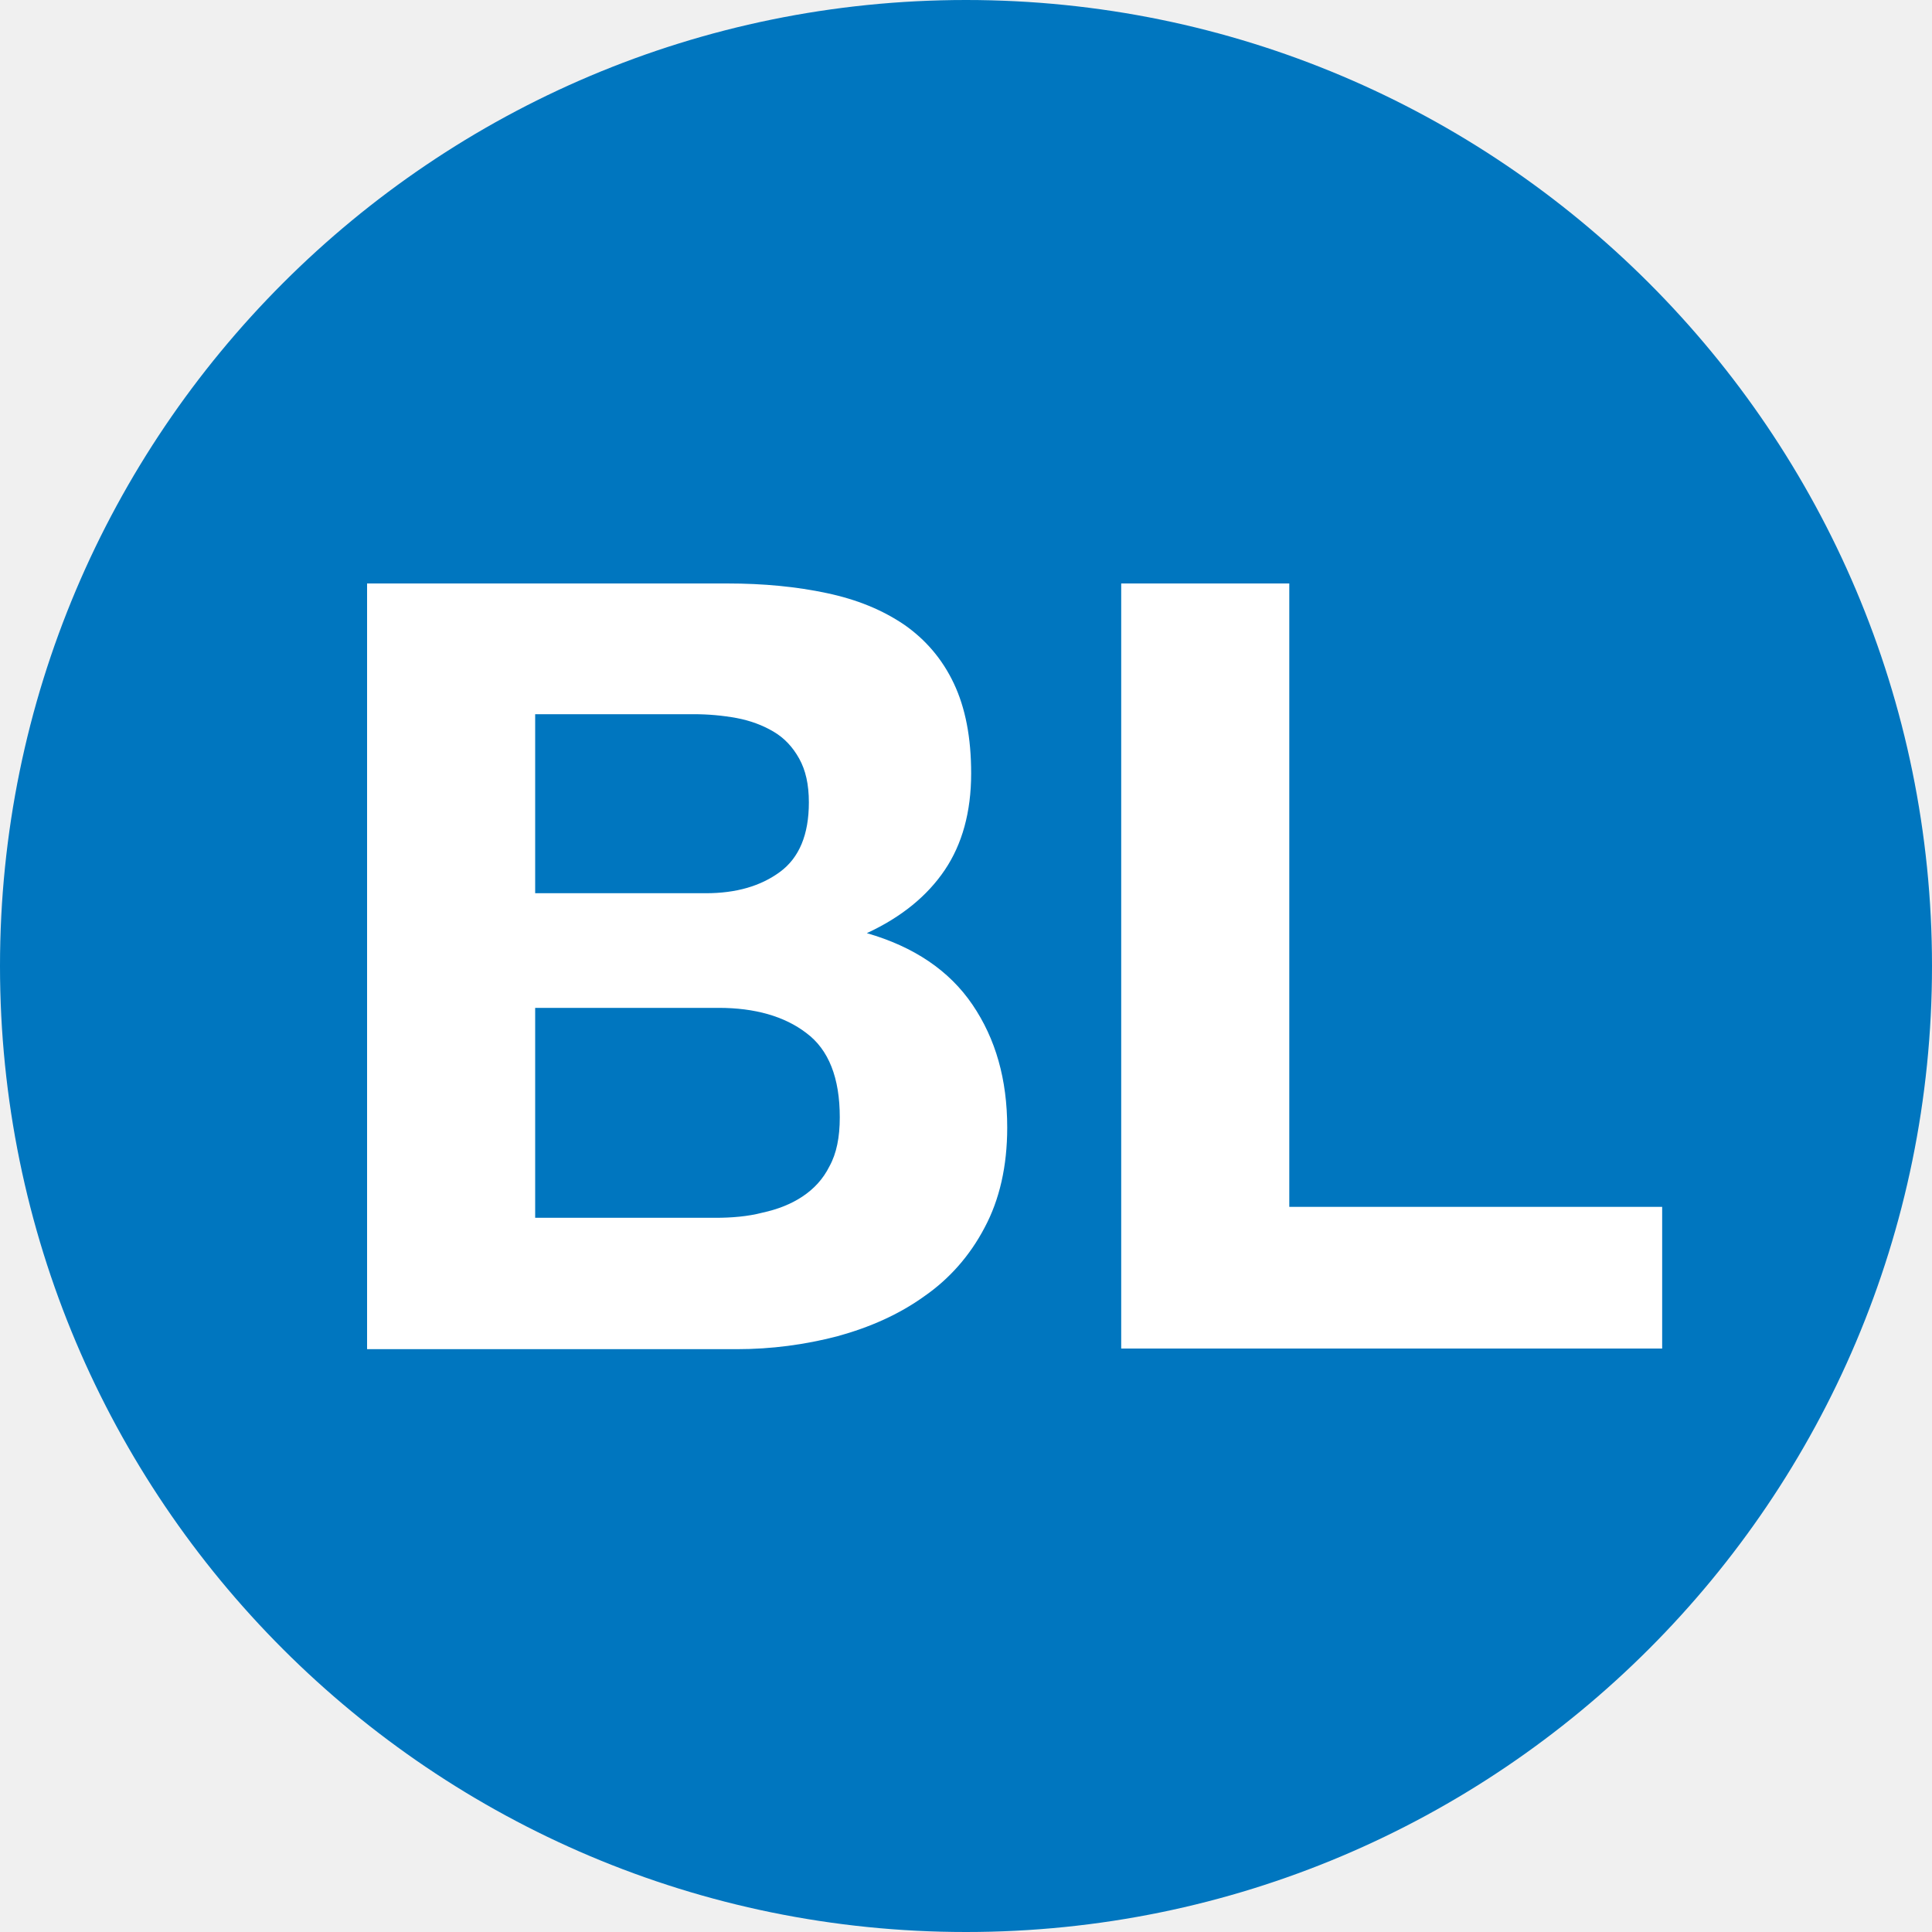
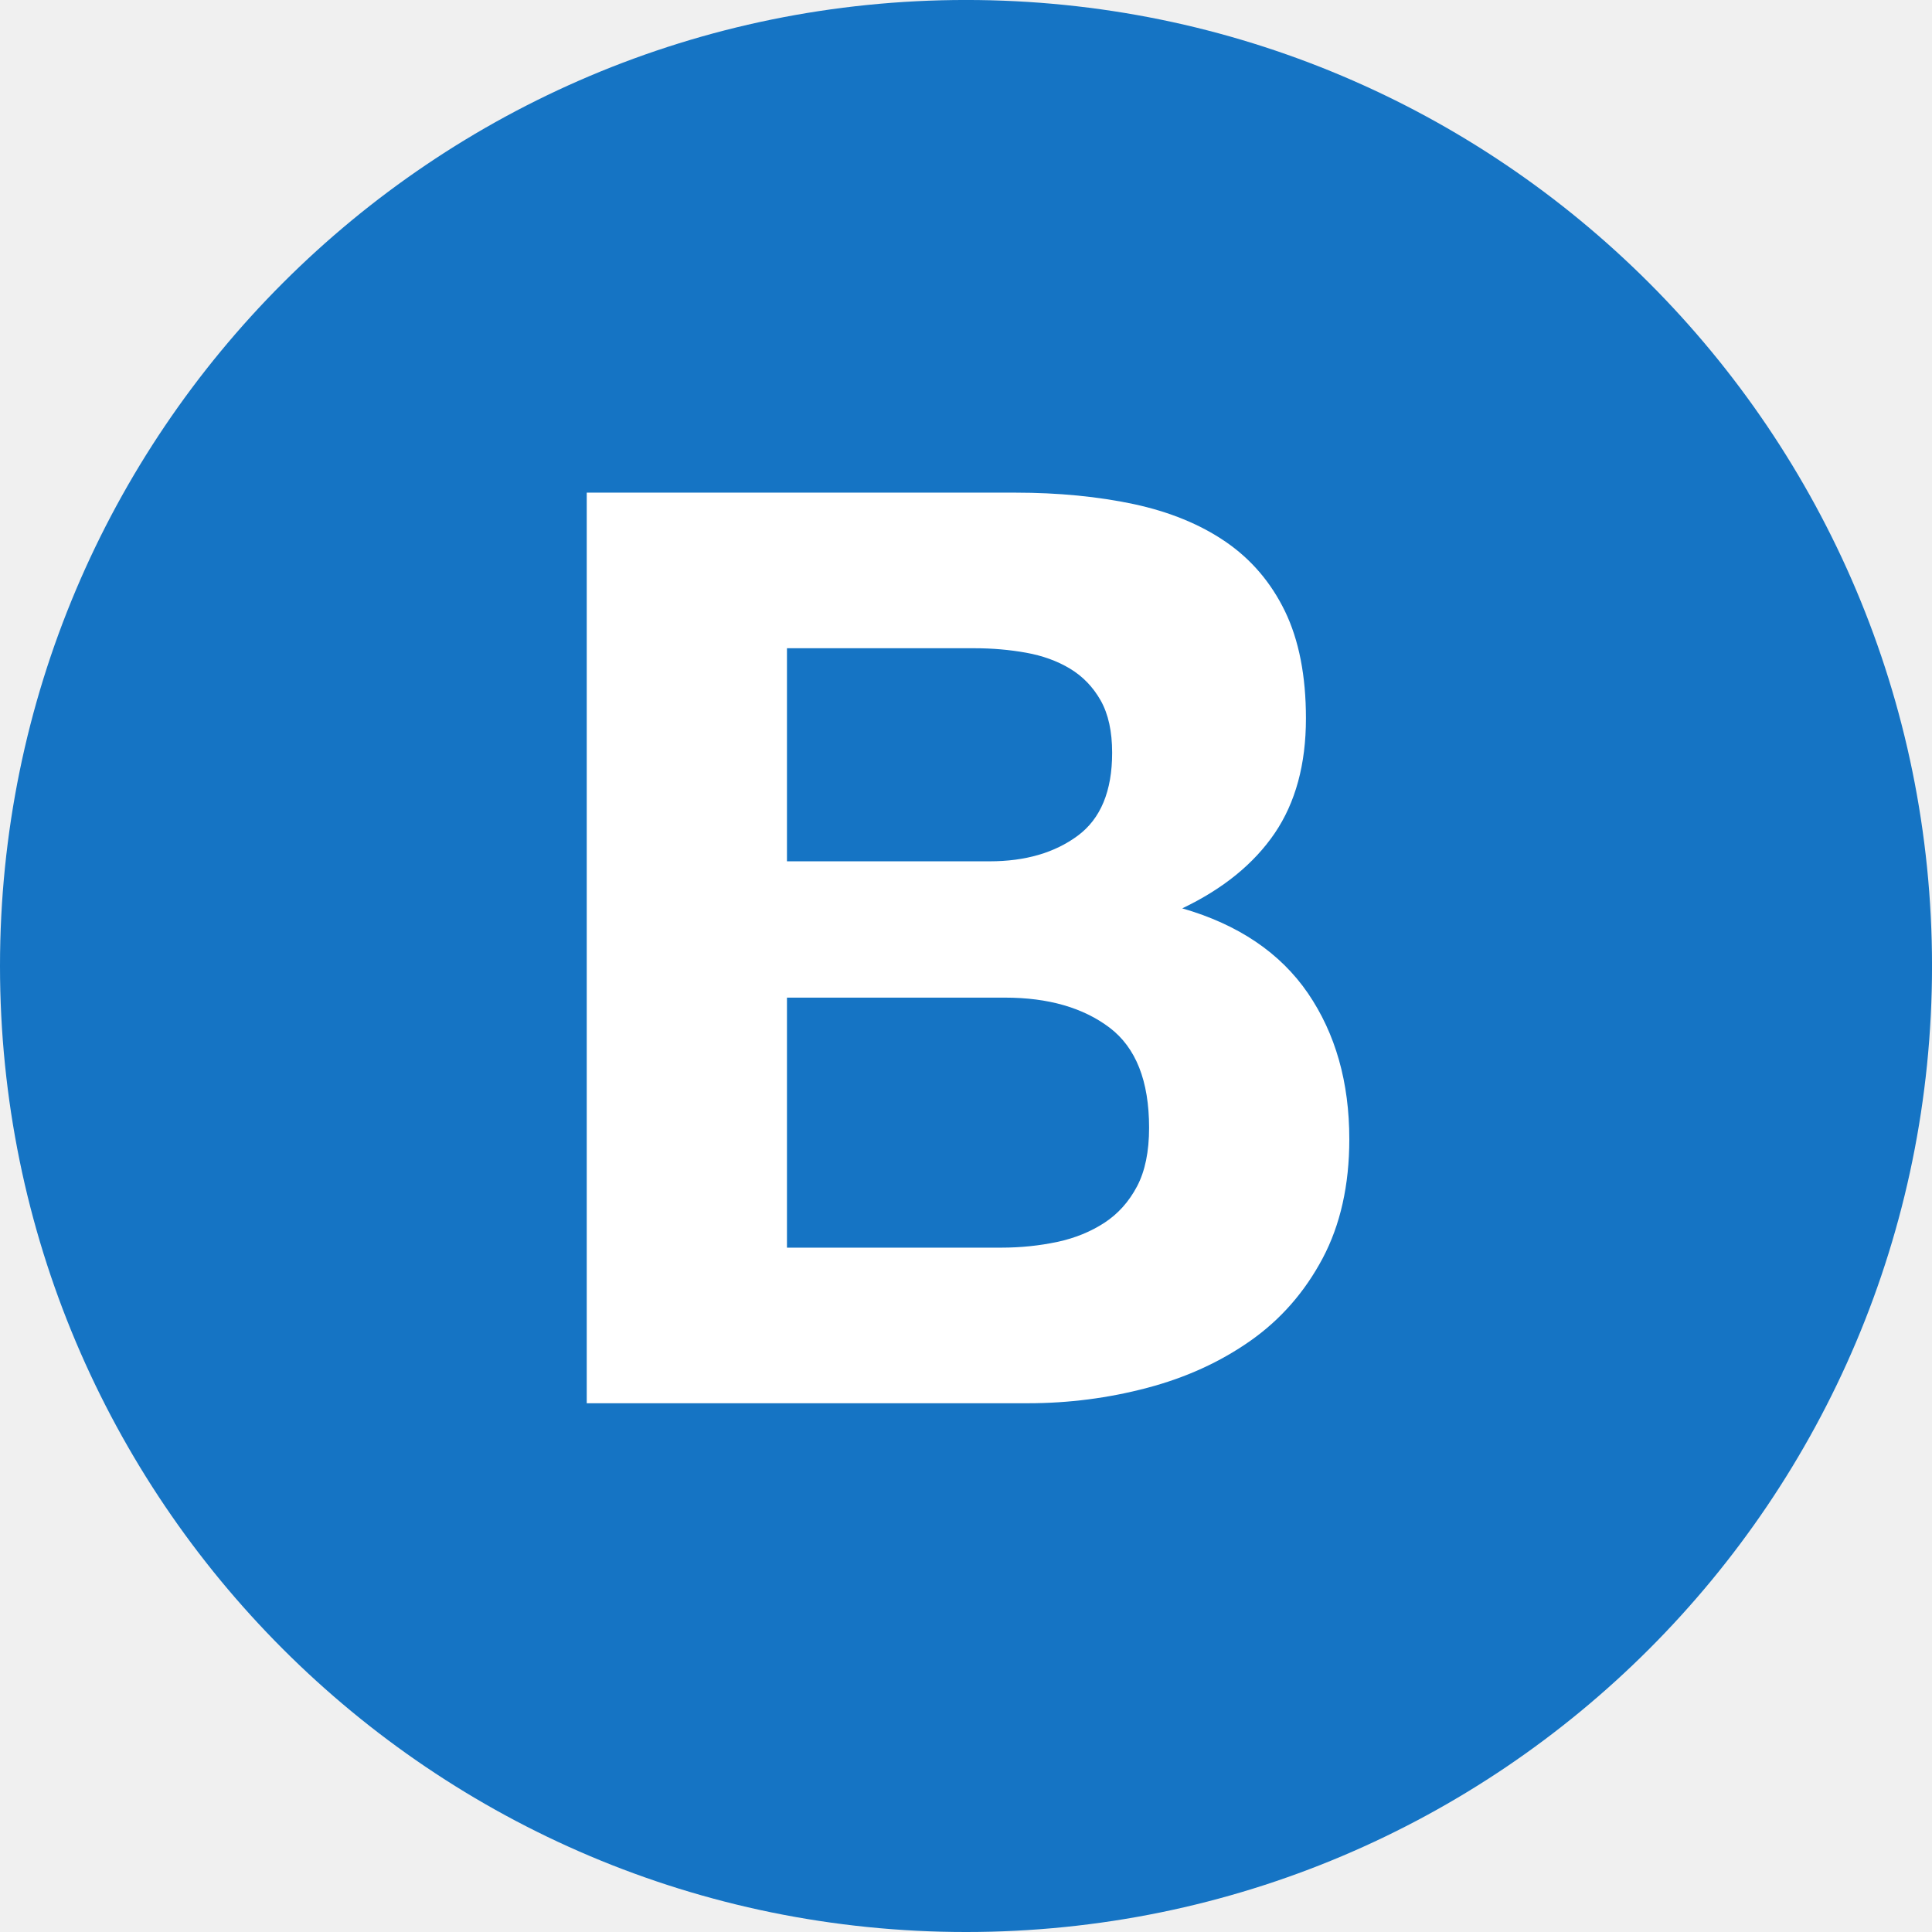
- <svg xmlns="http://www.w3.org/2000/svg" version="1.1" id="Isolation_Mode" x="0px" y="0px" viewBox="0 0 300 300" style="enable-background:new 0 0 300 300;" xml:space="preserve">
-   <style type="text/css">
- 	.st0{fill-rule:evenodd;clip-rule:evenodd;fill:#0076BF;}
- 	.st1{fill:#FFFFFF;}
- </style>
-   <path class="st0" d="M0,150C0,67.2,67.2,0,150,0s150,67.2,150,150c0,82.8-67.2,150-150,150S0,232.9,0,150" />
-   <path class="st1" d="M112.9,90.6c5.7,0,10.8,0.5,15.5,1.5c4.7,1,8.6,2.6,12,4.9c3.3,2.3,5.9,5.3,7.7,9.1c1.8,3.8,2.7,8.4,2.7,14  c0,6-1.4,11-4.1,15c-2.7,4-6.7,7.3-12.1,9.8c7.3,2.1,12.8,5.8,16.4,11.1c3.6,5.3,5.4,11.6,5.4,19.1c0,6-1.2,11.2-3.5,15.5  c-2.3,4.4-5.5,8-9.4,10.7c-3.9,2.8-8.4,4.8-13.5,6.2c-5,1.3-10.2,2-15.6,2H57V90.6H112.9z M109.6,138.7c4.7,0,8.5-1.1,11.5-3.3  c3-2.2,4.5-5.8,4.5-10.8c0-2.8-0.5-5-1.5-6.8c-1-1.8-2.3-3.2-4-4.2c-1.7-1-3.6-1.7-5.7-2.1c-2.2-0.4-4.4-0.6-6.7-0.6H83.1v27.8  H109.6z M111.1,189.1c2.5,0,5-0.2,7.3-0.8c2.3-0.5,4.4-1.3,6.2-2.5c1.8-1.2,3.2-2.7,4.2-4.7c1.1-2,1.6-4.5,1.6-7.6  c0-6.1-1.7-10.5-5.2-13.1c-3.4-2.6-8-3.9-13.6-3.9H83.1v32.6H111.1z" />
-   <polygon class="st1" points="200.2,90.6 200.2,187.4 258.1,187.4 258.1,209.4 174.1,209.4 174.1,90.6 " />
+ <svg xmlns="http://www.w3.org/2000/svg" width="594.007" height="594.007" viewBox="0 0 5.94 5.94" version="1.1" id="svg1">
+   <defs id="defs1">
+     <clipPath clipPathUnits="userSpaceOnUse" id="clipPath1574">
+       <path d="M 25,98.744 H 1055 V 1217.558 H 25 Z" transform="translate(-400.1925,-1149.468)" id="path1574" />
+     </clipPath>
+     <clipPath clipPathUnits="userSpaceOnUse" id="clipPath1576">
+       <path d="M 25,98.744 H 1055 V 1217.558 H 25 Z" transform="translate(-408.918,-1147.014)" id="path1576" />
+     </clipPath>
+   </defs>
+   <g id="layer1" transform="translate(-785.2833,2755.9)">
+     <path id="path1573" d="m 0,0 c 0,4.65 3.769,8.419 8.419,8.419 4.65,0 8.419,-3.769 8.419,-8.419 0,-4.65 -3.769,-8.419 -8.419,-8.419 C 3.769,-8.419 0,-4.65 0,0" style="fill:#1574c4;fill-opacity:1;fill-rule:evenodd;stroke:none" transform="matrix(0.3527778,0,0,-0.3527778,785.2833,-2752.93)" clip-path="url(#clipPath1574)" />
+     <path id="path1575" d="M 0,0 C 0.171,0 0.333,0.017 0.489,0.05 0.644,0.083 0.782,0.14 0.9,0.217 1.019,0.295 1.113,0.4 1.184,0.534 1.254,0.667 1.289,0.837 1.289,1.045 1.289,1.453 1.174,1.743 0.945,1.917 0.715,2.091 0.411,2.179 0.033,2.179 h -1.9 V 0 Z m -0.1,3.367 c 0.311,0 0.567,0.075 0.767,0.223 0.2,0.148 0.3,0.389 0.3,0.723 0,0.185 -0.033,0.337 -0.1,0.456 C 0.8,4.887 0.711,4.979 0.6,5.046 0.489,5.113 0.361,5.159 0.217,5.185 0.072,5.211 -0.078,5.224 -0.233,5.224 H -1.867 V 3.367 Z M 0.122,6.58 C 0.5,6.58 0.845,6.546 1.156,6.48 1.467,6.413 1.734,6.304 1.956,6.152 2.178,6 2.351,5.798 2.473,5.547 2.595,5.295 2.656,4.983 2.656,4.613 2.656,4.212 2.565,3.879 2.384,3.612 2.202,3.345 1.934,3.127 1.578,2.957 2.067,2.816 2.432,2.569 2.673,2.218 2.914,1.865 3.034,1.441 3.034,0.945 3.034,0.545 2.956,0.198 2.801,-0.094 2.645,-0.387 2.436,-0.626 2.173,-0.811 1.91,-0.996 1.61,-1.133 1.272,-1.222 0.936,-1.311 0.589,-1.356 0.233,-1.356 H -3.612 V 6.58 Z" style="fill:#ffffff;fill-opacity:1;fill-rule:nonzero;stroke:none" transform="matrix(0.3527778,0,0,-0.3527778,788.3615,-2752.064)" clip-path="url(#clipPath1576)" />
+   </g>
</svg>
